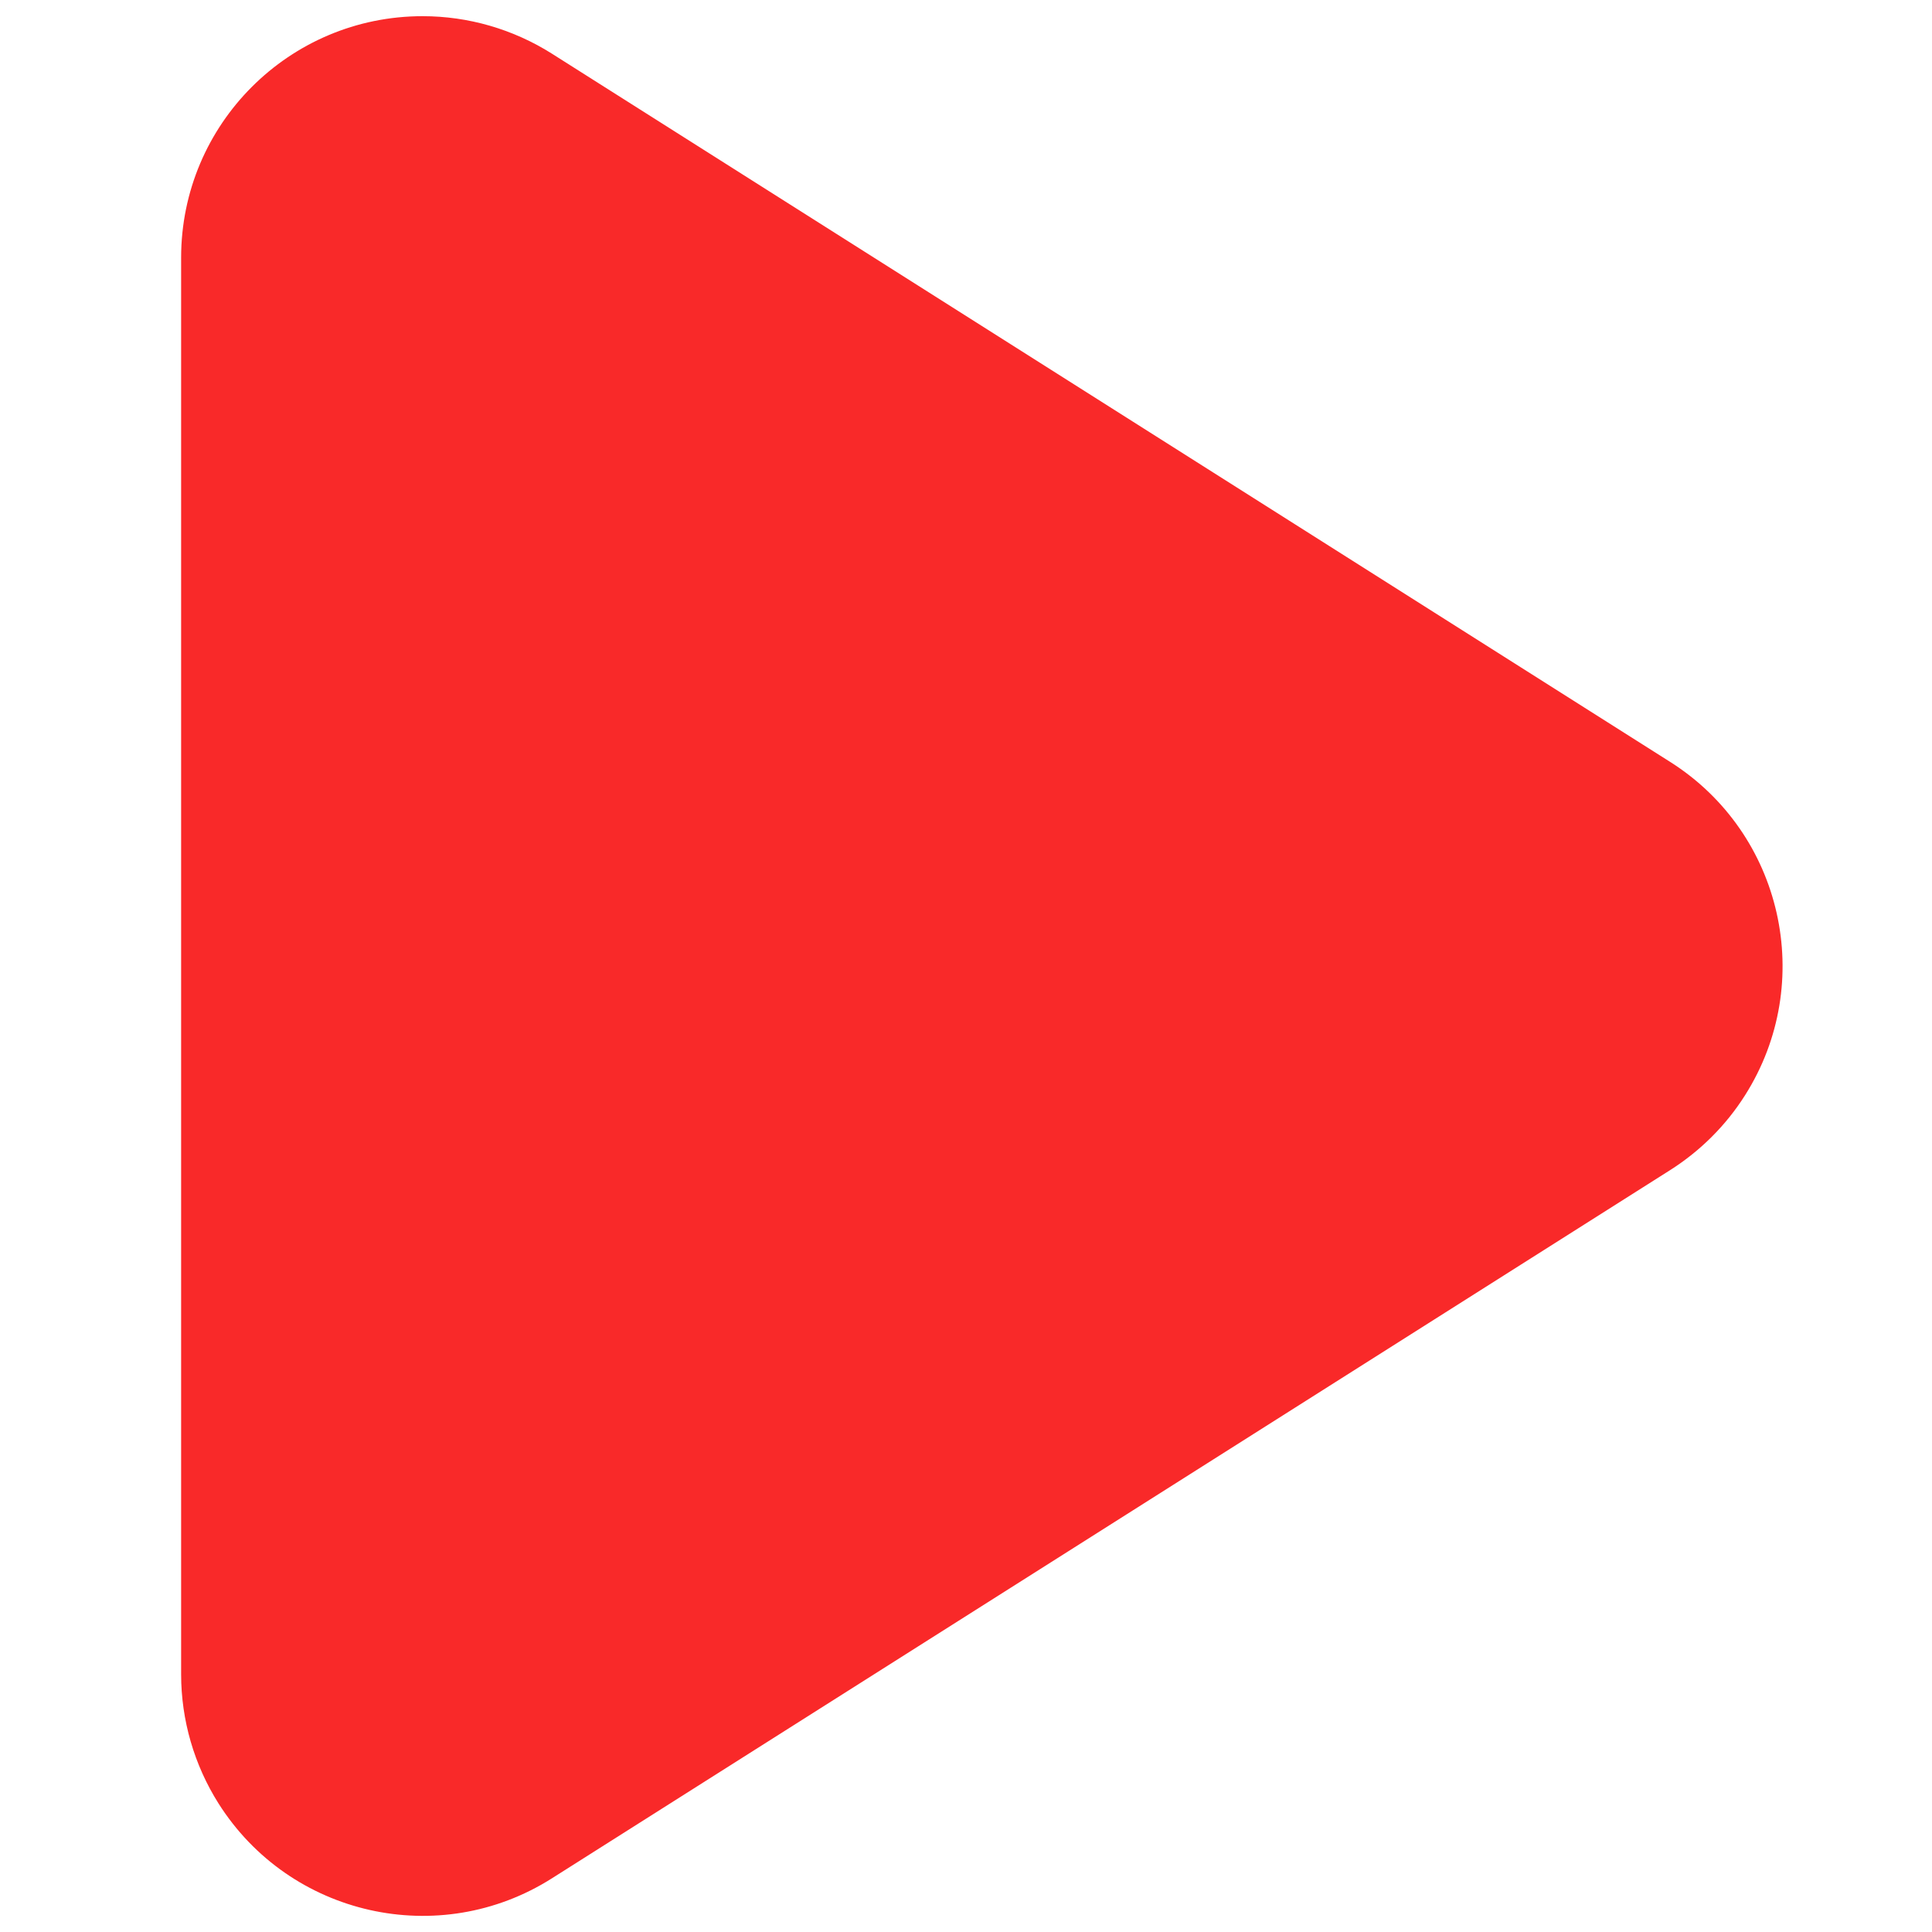
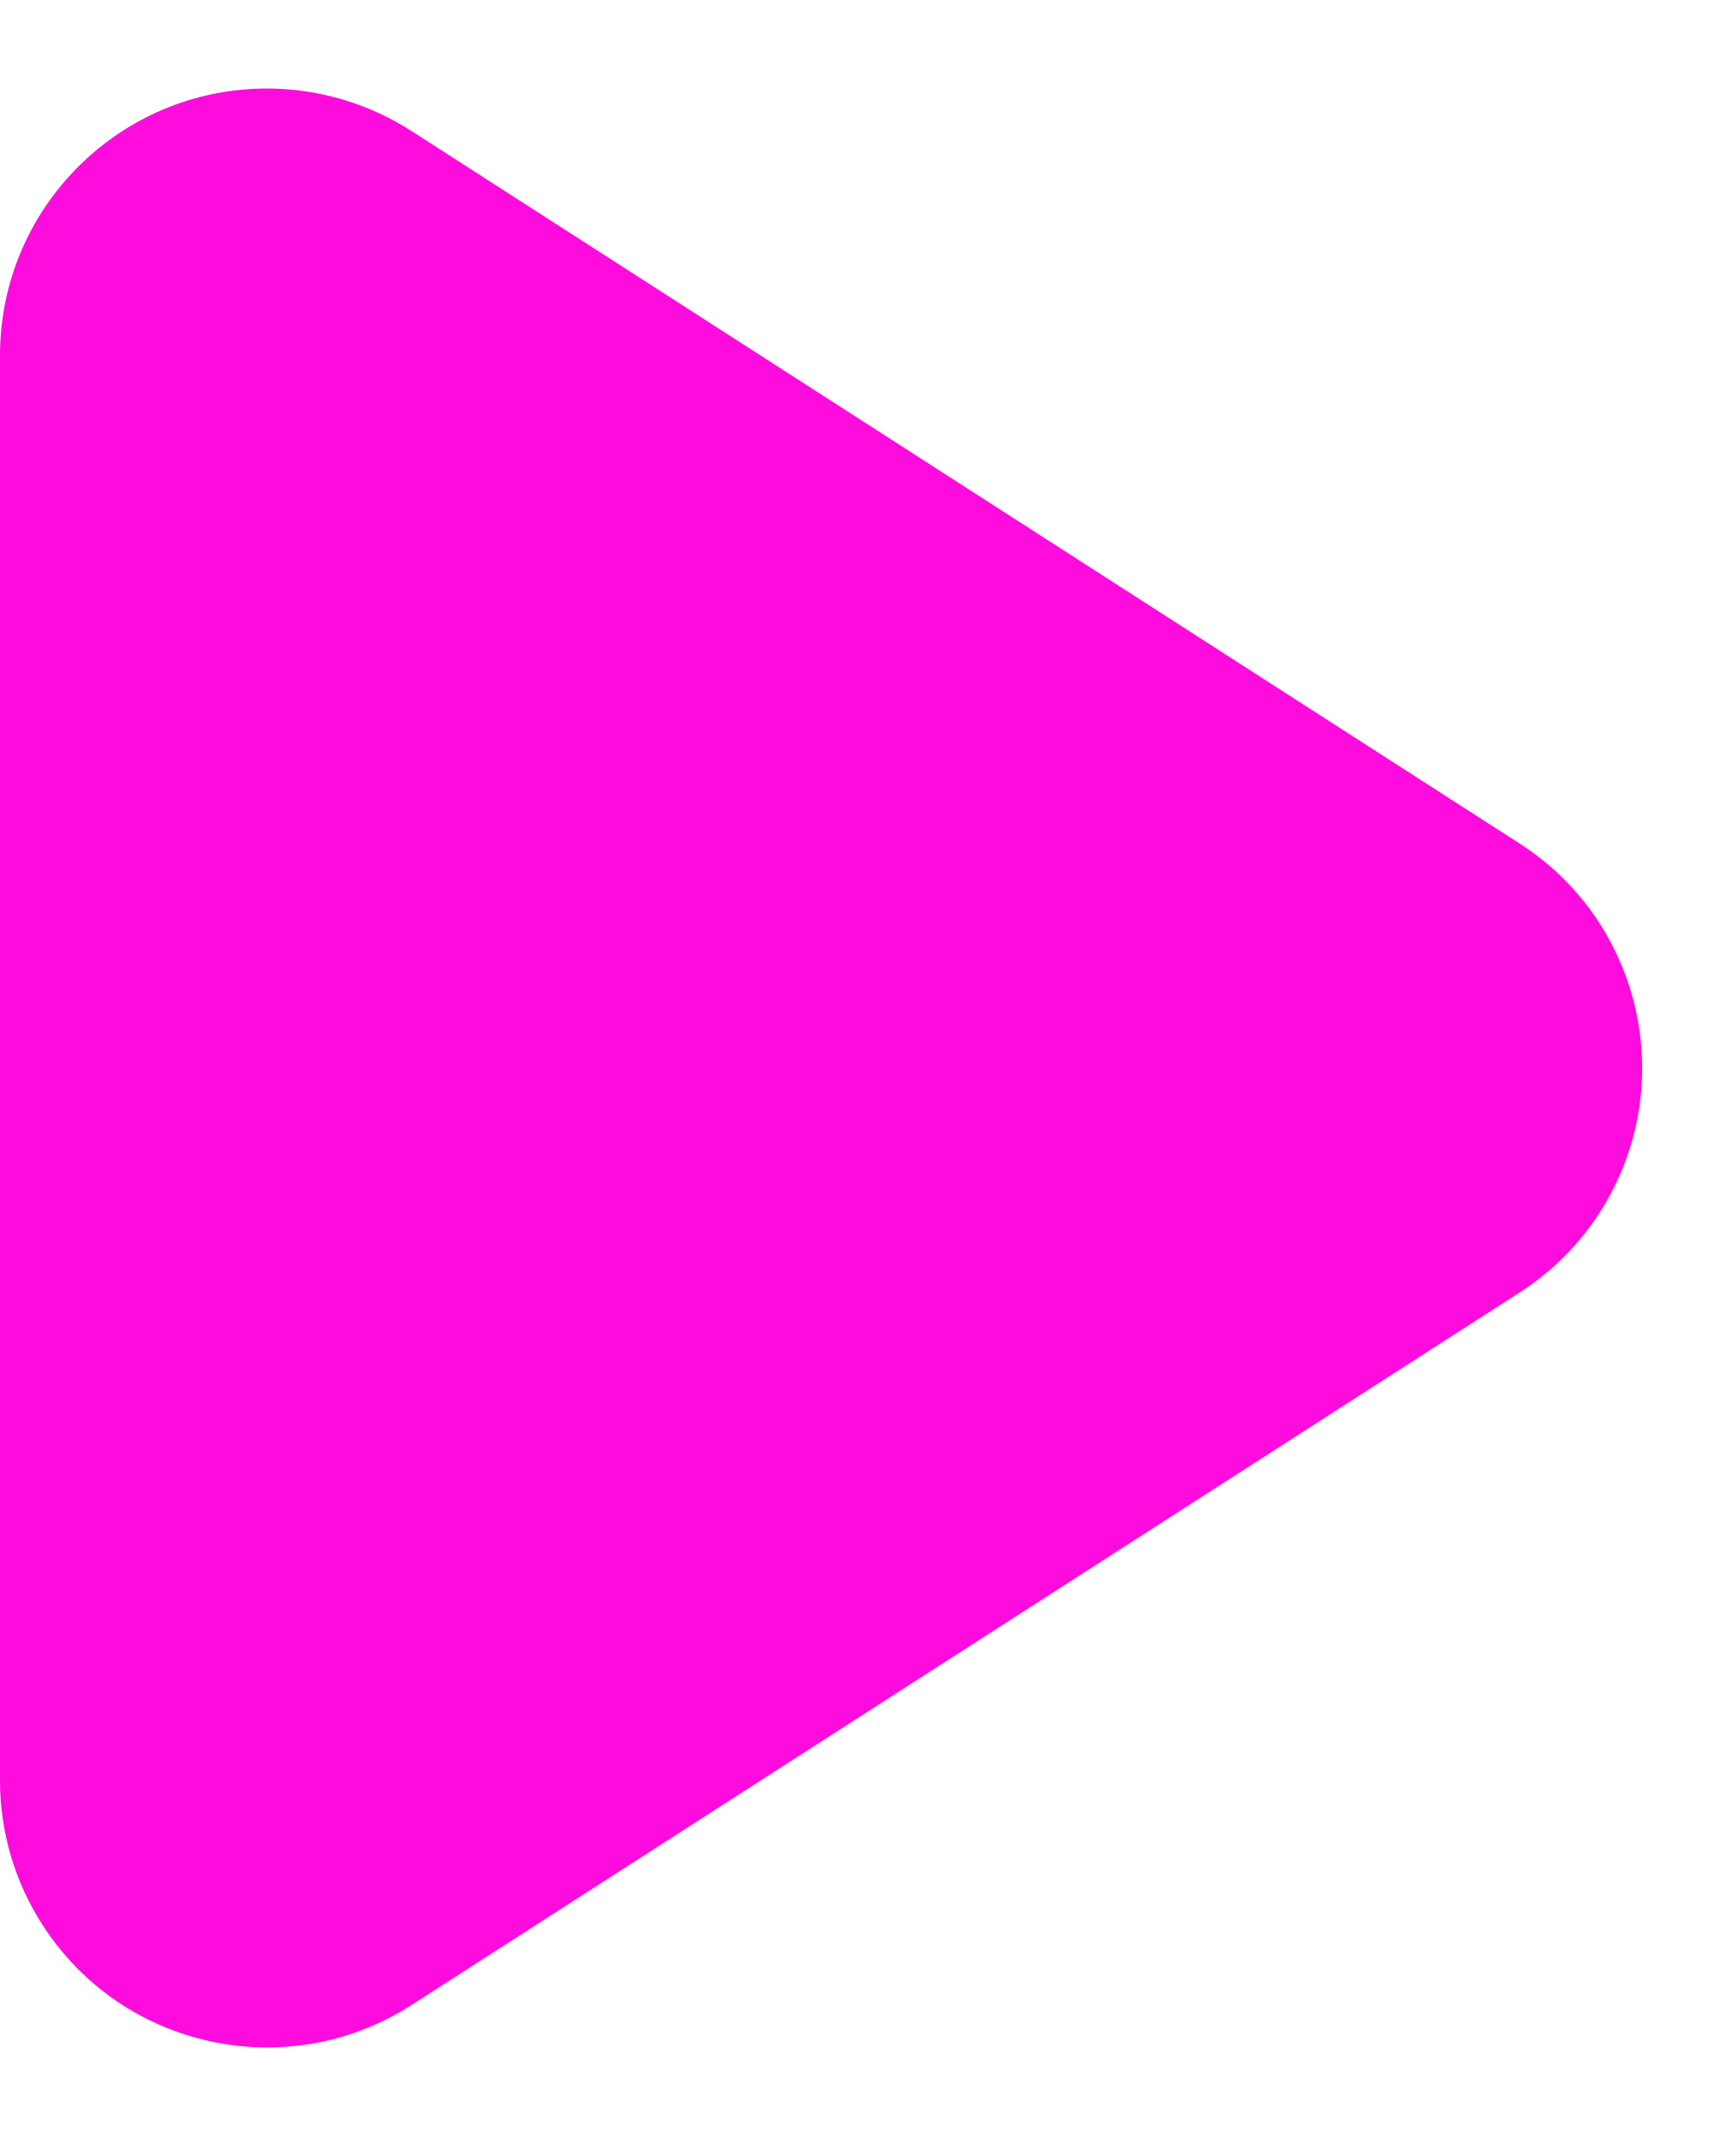
- <svg xmlns="http://www.w3.org/2000/svg" width="16px" height="16px" viewBox="0 0 16 16" version="1.1">
-   <g id="pointer" stroke="none" stroke-width="1" fill="none" fill-rule="evenodd">
-     <path d="M10.69,3.168 L16.556,12.43 C17.147,13.363 16.869,14.599 15.936,15.19 C15.616,15.392 15.245,15.5 14.866,15.5 L3.134,15.5 C2.029,15.5 1.134,14.605 1.134,13.5 C1.134,13.121 1.242,12.75 1.444,12.43 L7.31,3.168 C7.901,2.235 9.137,1.957 10.07,2.548 C10.32,2.706 10.531,2.918 10.69,3.168 Z" id="Triangle" fill="#F92929" transform="translate(9, 8) rotate(90) translate(-9, -8) " />
+ <svg xmlns="http://www.w3.org/2000/svg" width="13px" height="16px" viewBox="0 0 13 16" version="1.1">
+   <g id="Page-1" stroke="none" stroke-width="1" fill="none" fill-rule="evenodd">
+     <path d="M8.682,3.617 L14.019,11.918 C14.616,12.848 14.347,14.085 13.418,14.682 C13.096,14.89 12.72,15 12.337,15 L1.663,15 C0.559,15 -0.337,14.105 -0.337,13 C-0.337,12.616 -0.226,12.241 -0.019,11.918 L5.318,3.617 C5.915,2.688 7.152,2.419 8.082,3.016 C8.323,3.171 8.527,3.376 8.682,3.617 Z" id="Triangle" fill="#FE0BDD" transform="translate(7, 8) rotate(90) translate(-7, -8) " />
  </g>
</svg>
